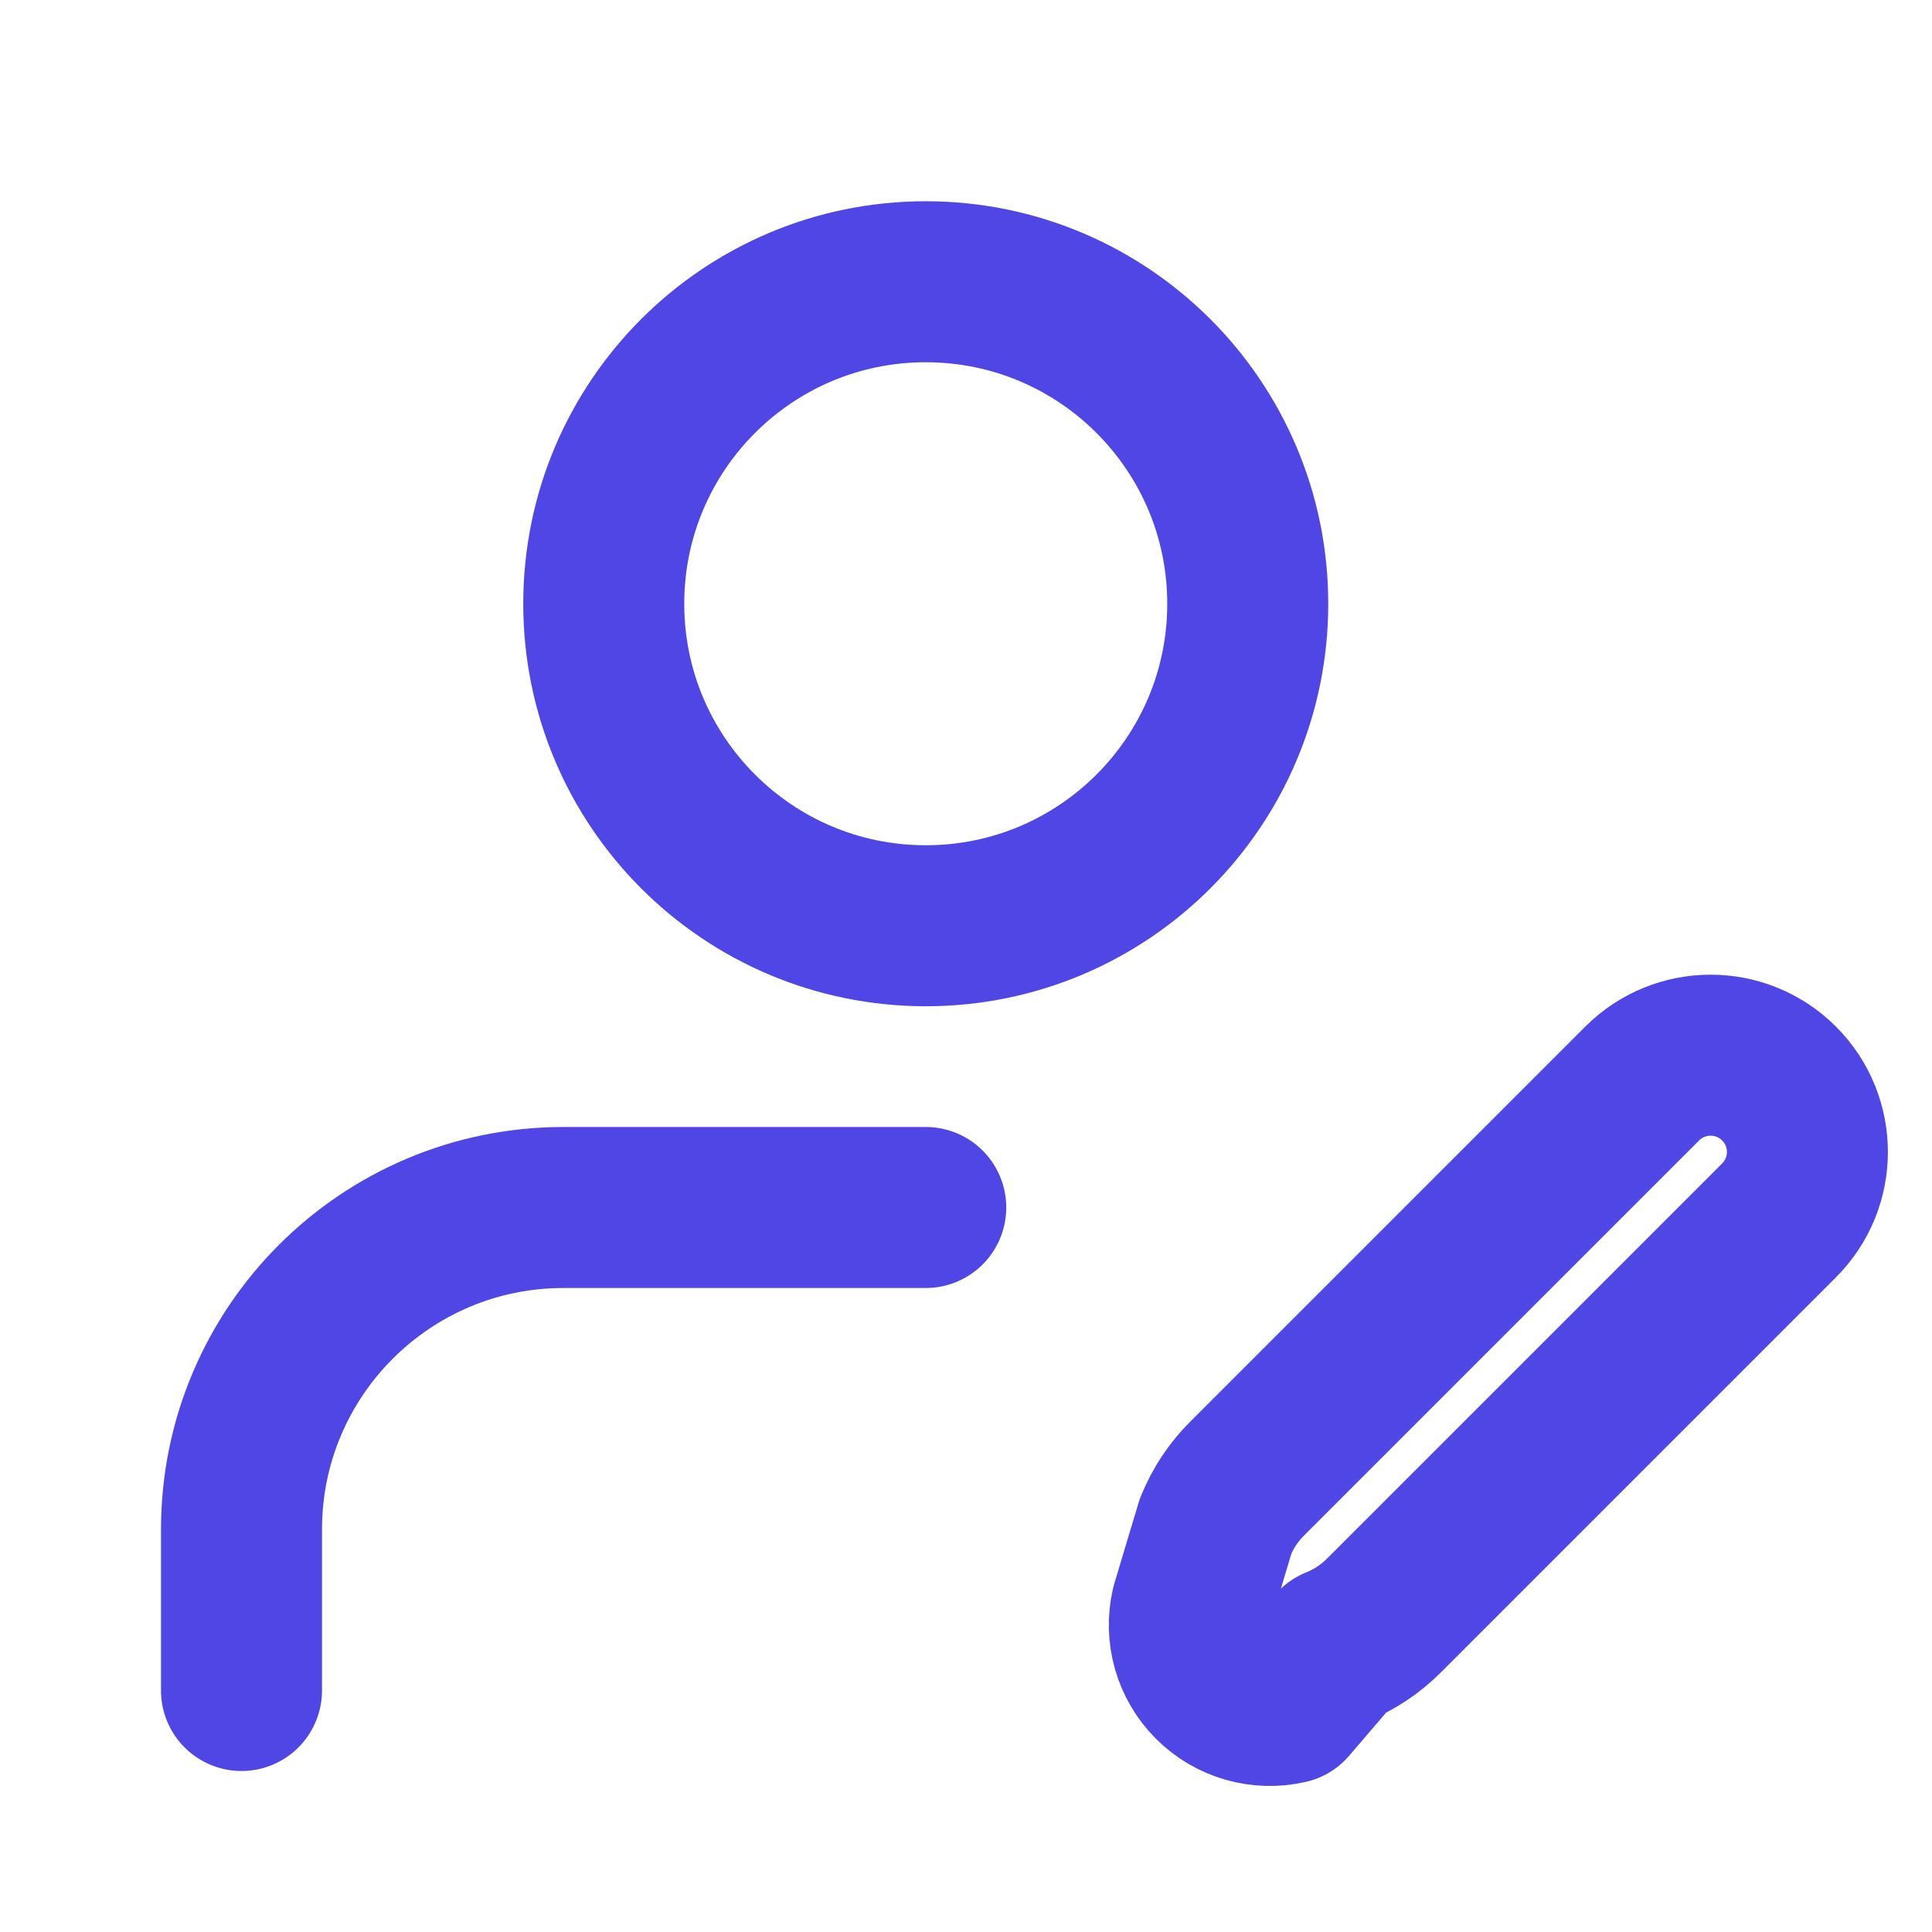
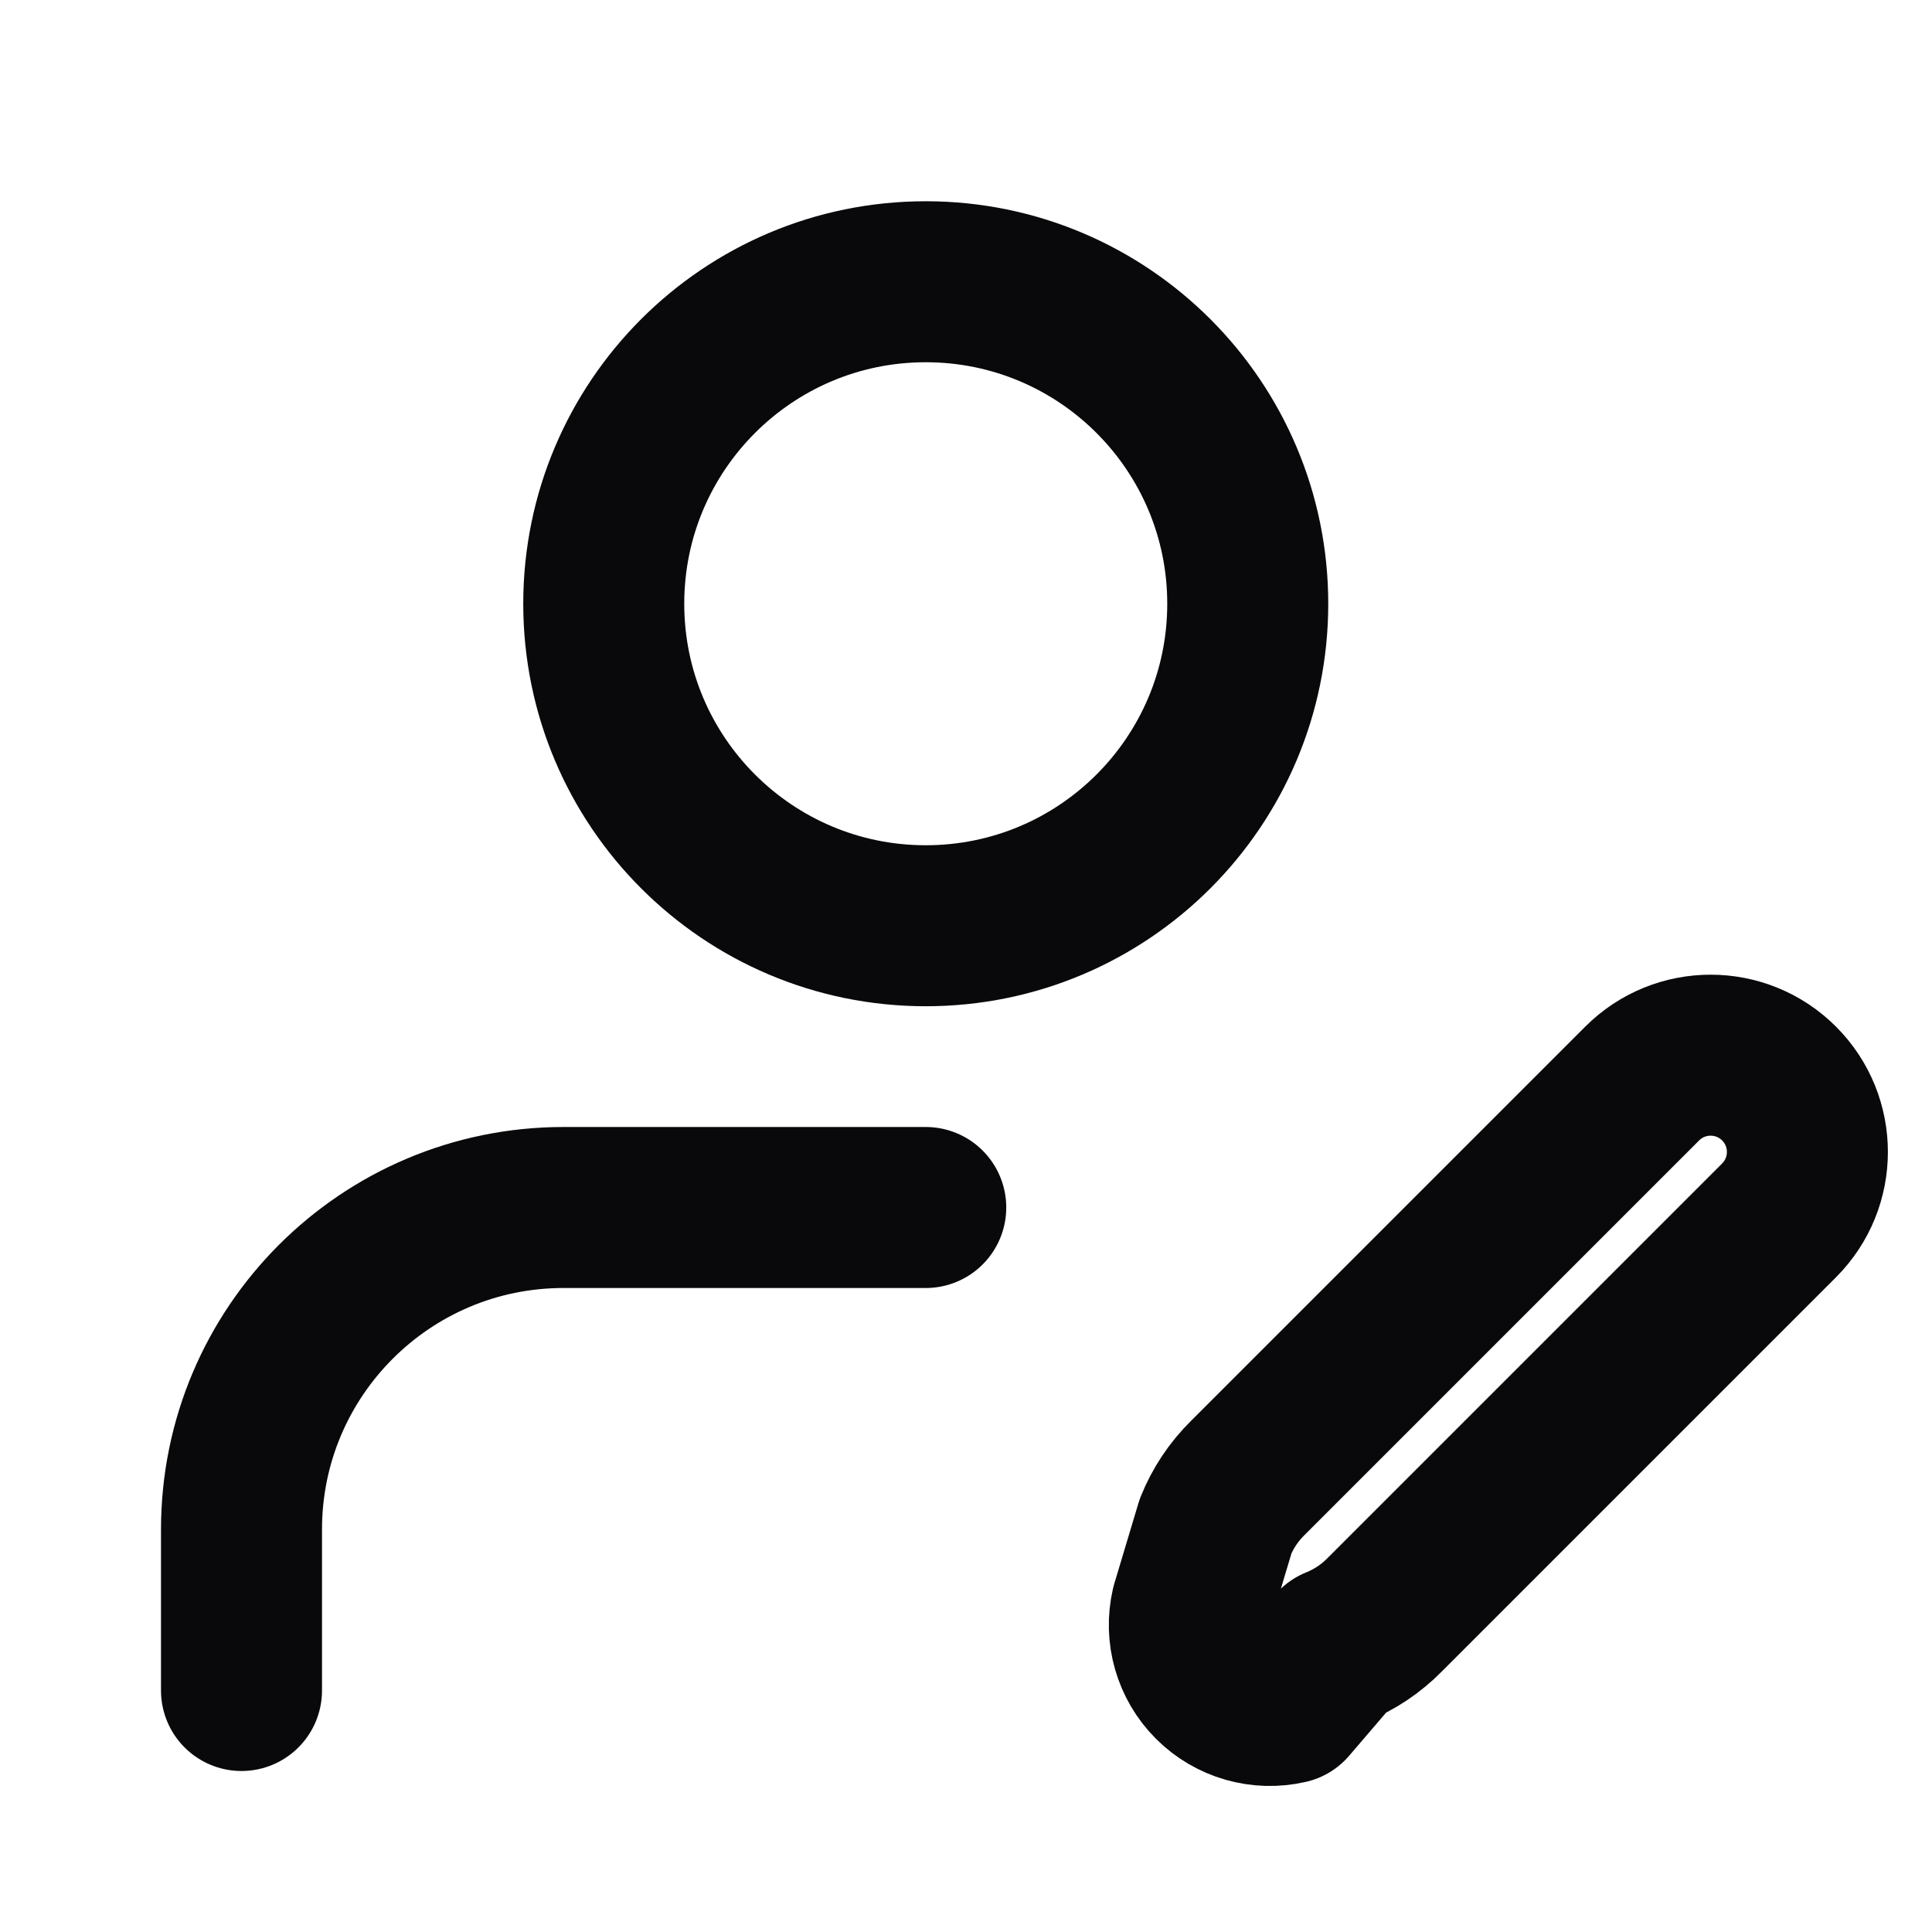
<svg xmlns="http://www.w3.org/2000/svg" viewBox="0 0 24 24" fill="none">
-   <g stroke="#4f46e5" stroke-width="2" stroke-linecap="round" stroke-linejoin="round">
+   <g stroke="#09090b" stroke-width="2" stroke-linecap="round" stroke-linejoin="round">
    <path d="M11.5 15H7a4 4 0 0 0-4 4v2" />
    <path d="M11.5 11.5a4 4 0 1 0 0-8 4 4 0 0 0 0 8z" />
    <path d="M16 21.16a1 1 0 0 1-1.2-1.2l.3-1a1.76 1.76 0 0 1 .4-.6l4.9-4.9a1.2 1.2 0 0 1 1.7 1.7l-4.9 4.9a1.76 1.76 0 0 1-.6.4z" />
  </g>
</svg>
